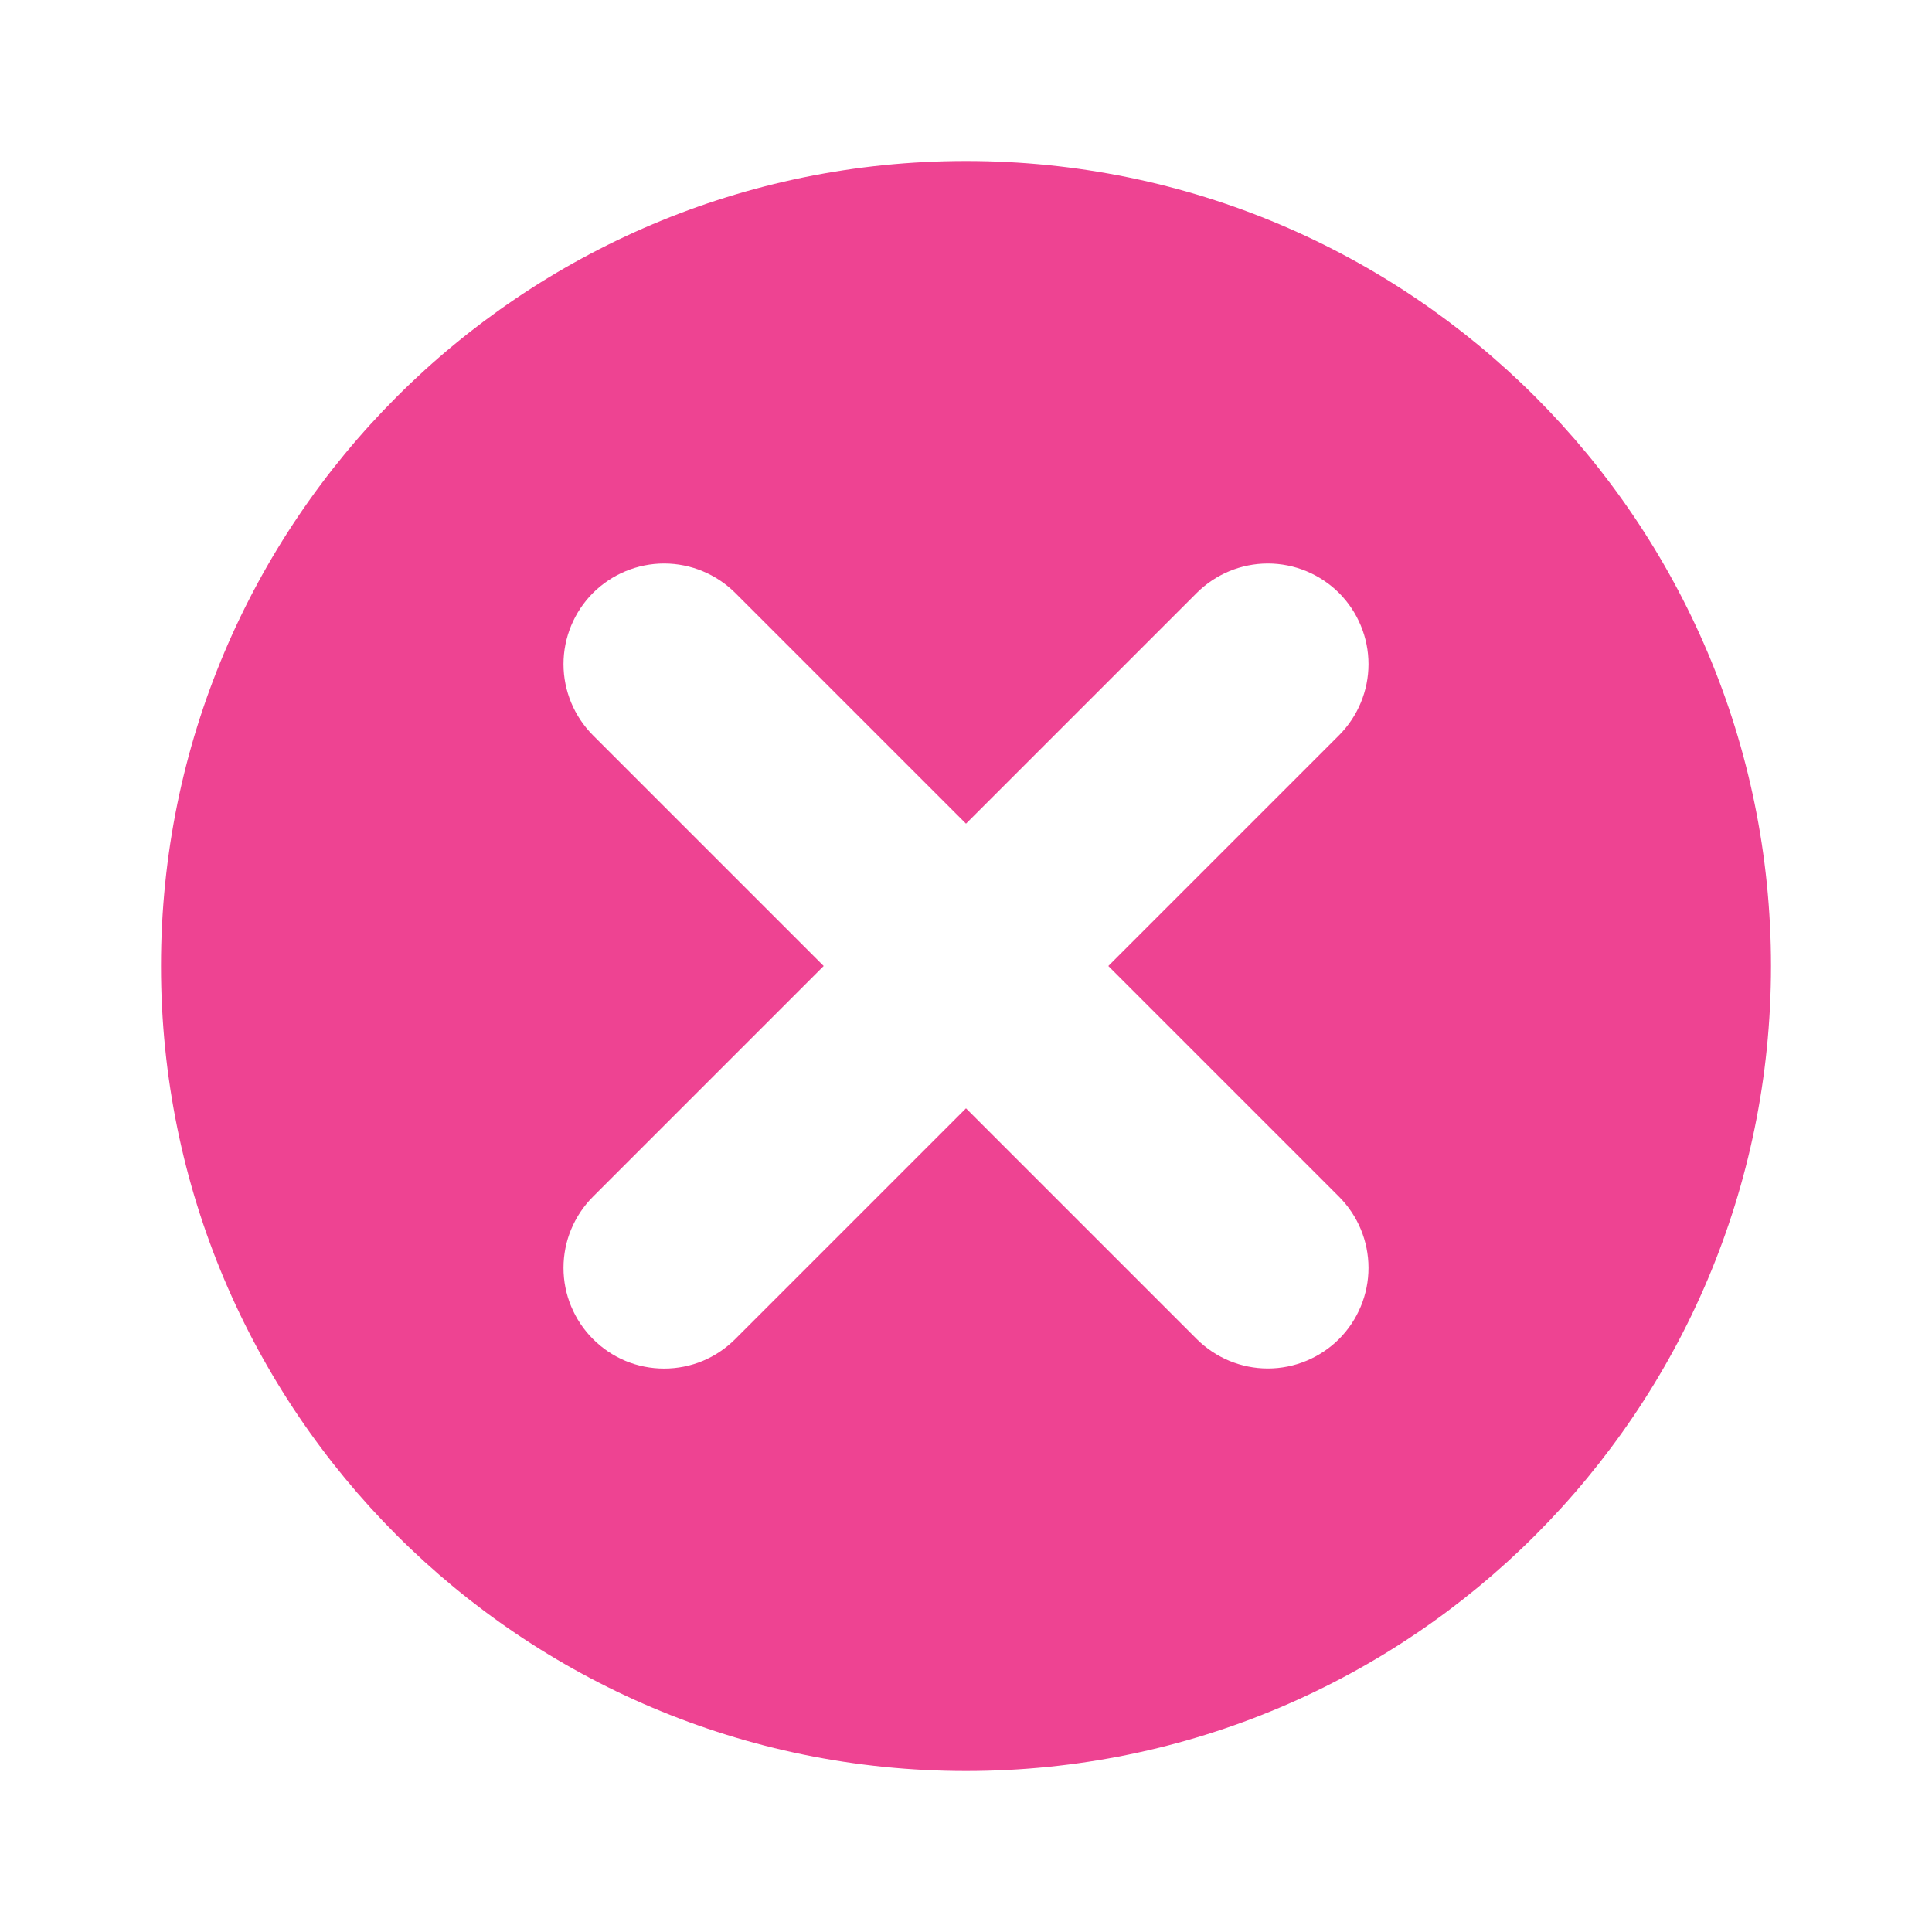
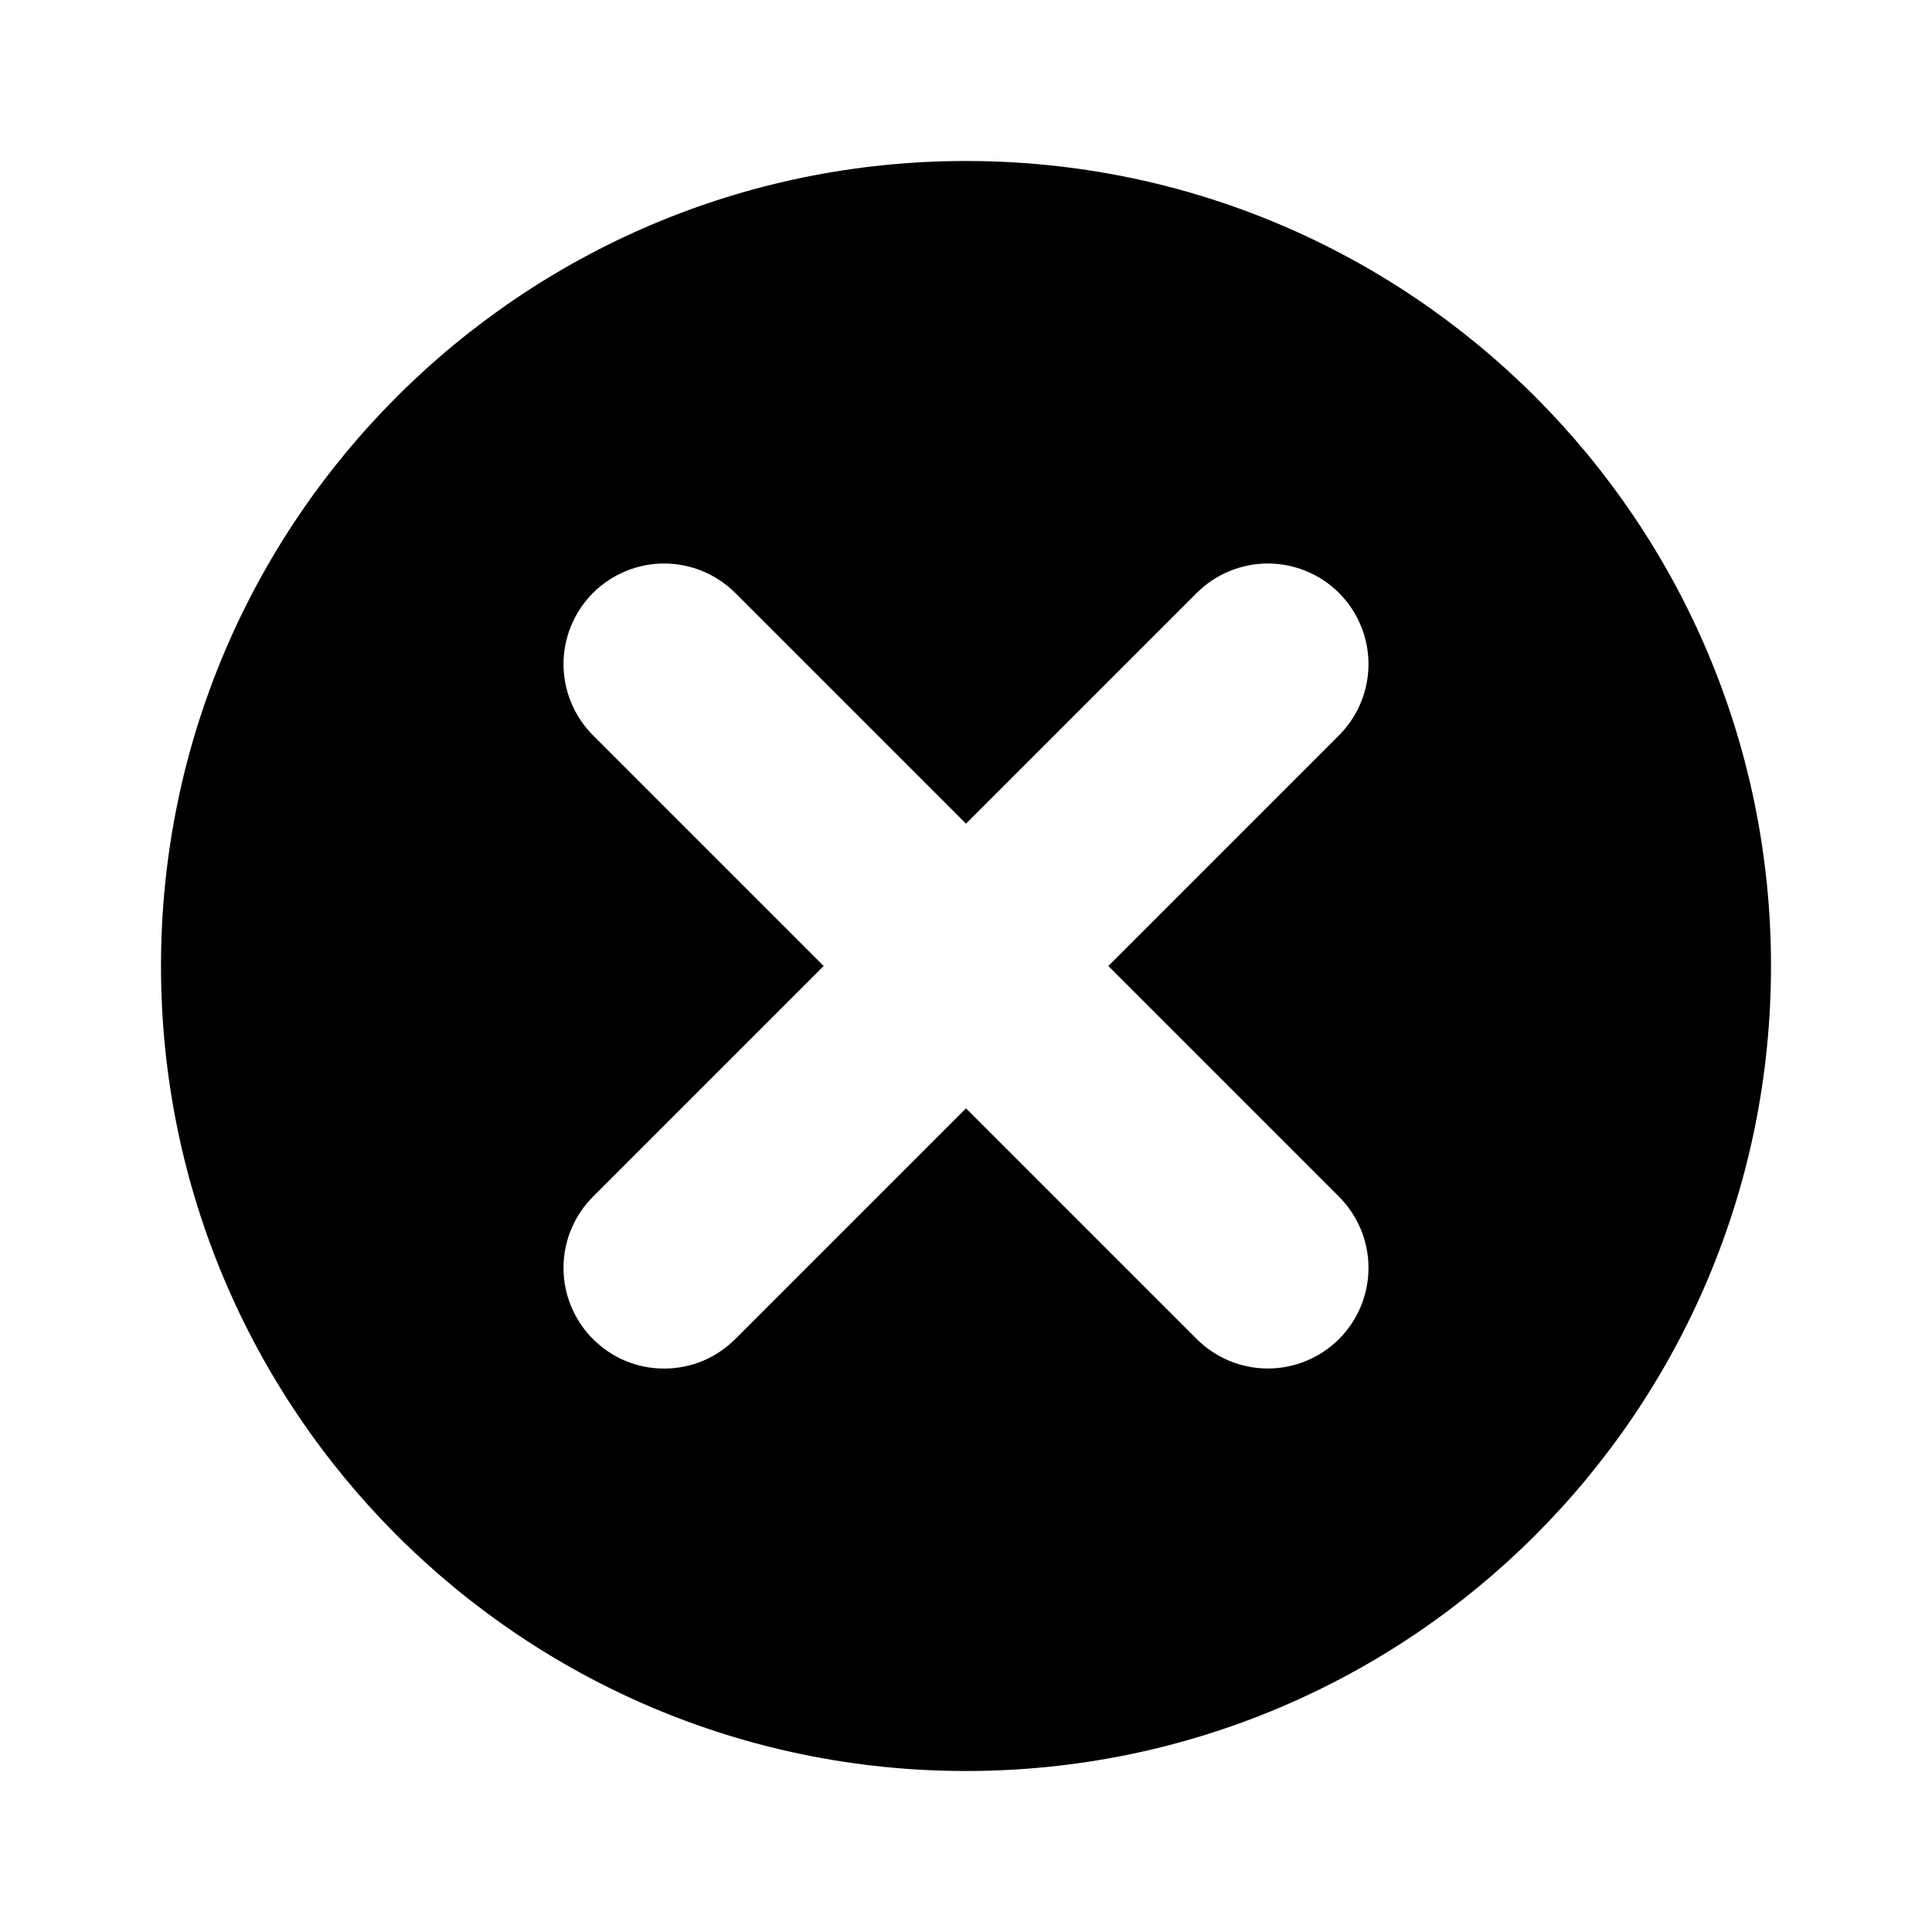
<svg xmlns="http://www.w3.org/2000/svg" width="24" height="24" viewBox="0 0 24 24" fill="none">
-   <path d="M12 2C6.476 2 2 6.478 2 12C2 17.523 6.476 22 12 22C17.524 22 22 17.523 22 12C22 6.478 17.524 2 12 2ZM16.634 14.866C16.868 15.101 17 15.418 17 15.75C17 16.081 16.868 16.399 16.634 16.634C16.399 16.868 16.081 17 15.75 17C15.418 17 15.101 16.868 14.866 16.634L12 13.768L9.134 16.634C9.018 16.75 8.88 16.843 8.729 16.906C8.577 16.969 8.414 17.001 8.25 17.001C8.086 17.001 7.923 16.969 7.771 16.906C7.62 16.843 7.482 16.75 7.366 16.634C7.25 16.518 7.158 16.38 7.095 16.228C7.032 16.077 7 15.914 7 15.75C7 15.586 7.032 15.423 7.095 15.272C7.158 15.12 7.25 14.982 7.366 14.866L10.232 12L7.366 9.134C7.132 8.899 7 8.581 7 8.25C7 7.919 7.132 7.601 7.366 7.366C7.601 7.132 7.919 7 8.25 7C8.581 7 8.899 7.132 9.134 7.366L12 10.232L14.866 7.366C15.101 7.132 15.418 7 15.75 7C16.081 7 16.399 7.132 16.634 7.366C16.868 7.601 17 7.919 17 8.25C17 8.581 16.868 8.899 16.634 9.134L13.768 12L16.634 14.866Z" fill="#EE4392" />
+   <path d="M12 2C6.476 2 2 6.478 2 12C2 17.523 6.476 22 12 22C17.524 22 22 17.523 22 12C22 6.478 17.524 2 12 2ZM16.634 14.866C16.868 15.101 17 15.418 17 15.75C17 16.081 16.868 16.399 16.634 16.634C16.399 16.868 16.081 17 15.75 17C15.418 17 15.101 16.868 14.866 16.634L12 13.768L9.134 16.634C9.018 16.75 8.88 16.843 8.729 16.906C8.577 16.969 8.414 17.001 8.25 17.001C8.086 17.001 7.923 16.969 7.771 16.906C7.62 16.843 7.482 16.75 7.366 16.634C7.25 16.518 7.158 16.38 7.095 16.228C7.032 16.077 7 15.914 7 15.75C7 15.586 7.032 15.423 7.095 15.272C7.158 15.12 7.25 14.982 7.366 14.866L10.232 12L7.366 9.134C7.132 8.899 7 8.581 7 8.25C7 7.919 7.132 7.601 7.366 7.366C7.601 7.132 7.919 7 8.25 7C8.581 7 8.899 7.132 9.134 7.366L12 10.232L14.866 7.366C15.101 7.132 15.418 7 15.75 7C16.081 7 16.399 7.132 16.634 7.366C16.868 7.601 17 7.919 17 8.25C17 8.581 16.868 8.899 16.634 9.134L13.768 12L16.634 14.866Z" fill="currentColor" />
</svg>
